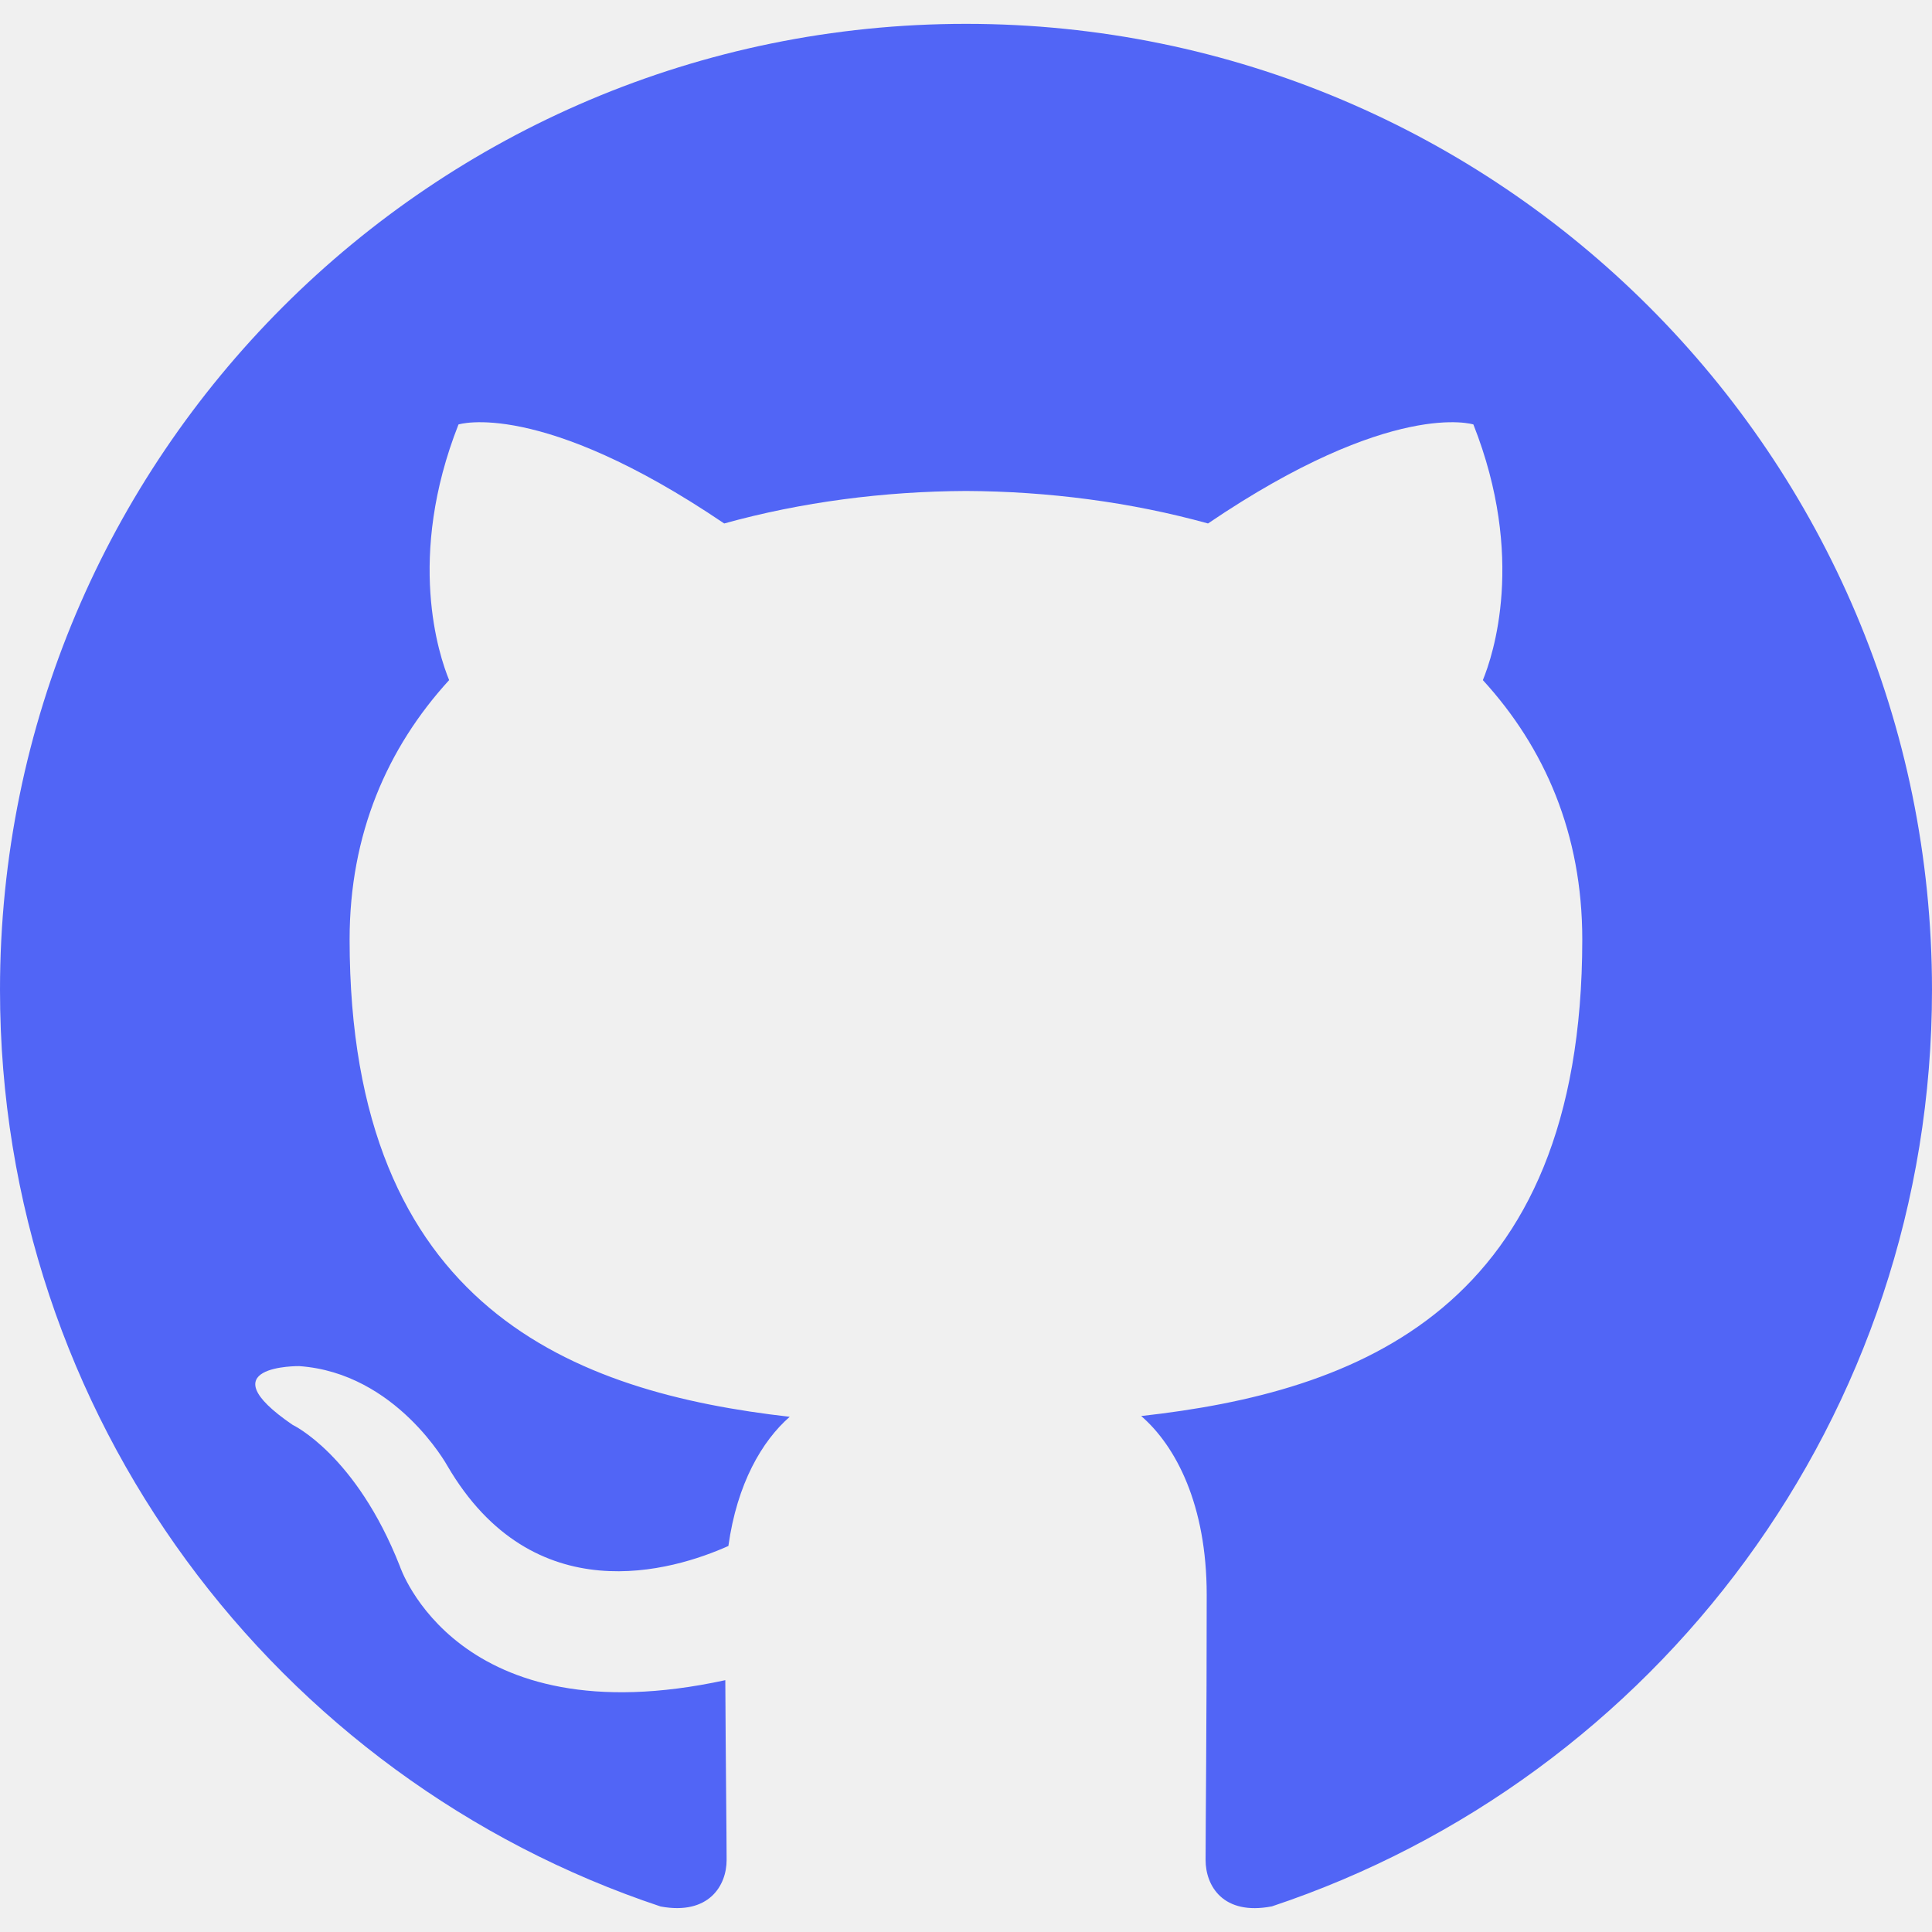
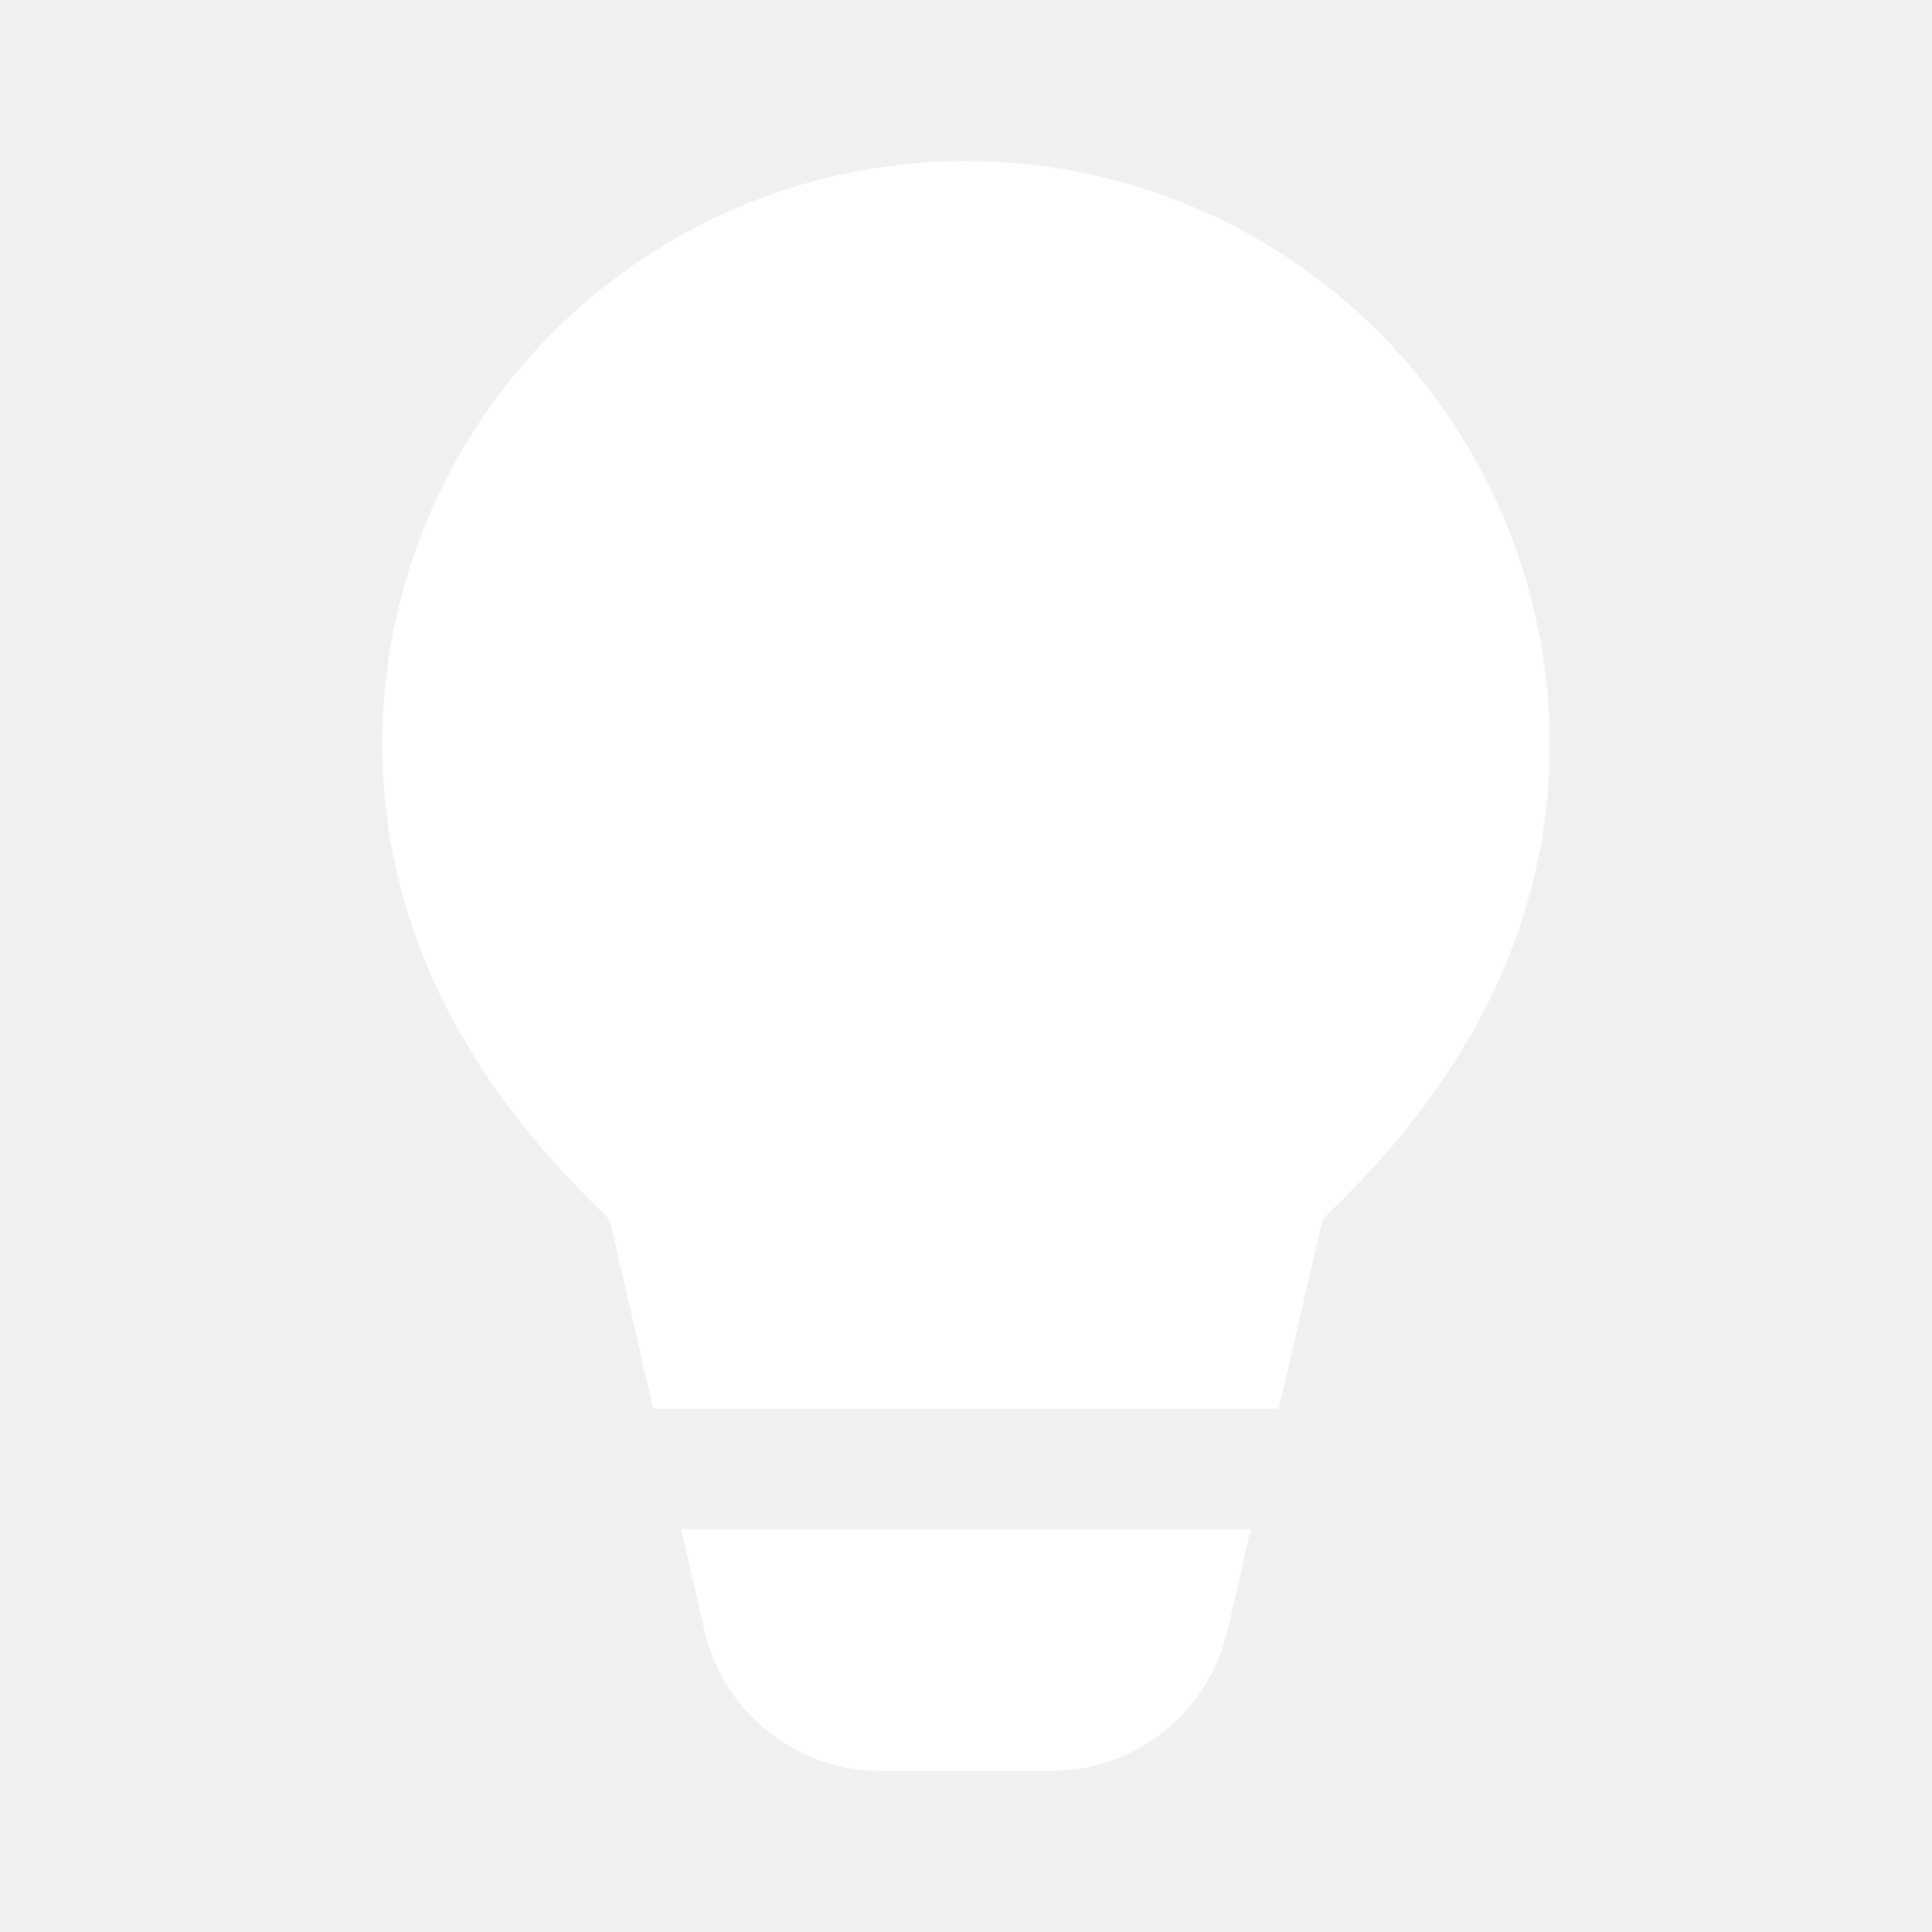
- <svg xmlns="http://www.w3.org/2000/svg" width="100%" height="100%" viewBox="0 0 4000 4000" version="1.1" xml:space="preserve" style="fill-rule:evenodd;clip-rule:evenodd;stroke-linejoin:round;stroke-miterlimit:2;">
-   <path d="M2000.02,49.384c-1104.43,0 -2000.02,895.385 -2000.02,1999.98c0,883.66 573.065,1633.35 1367.73,1897.81c99.955,18.514 136.651,-43.386 136.651,-96.212c0,-47.692 -1.854,-205.241 -2.715,-372.362c-556.408,120.986 -673.815,-235.976 -673.815,-235.976c-90.98,-231.173 -222.067,-292.643 -222.067,-292.643c-181.461,-124.132 13.678,-121.582 13.678,-121.582c200.837,14.076 306.588,206.103 306.588,206.103c178.38,305.758 467.877,217.363 582.007,166.259c17.951,-129.232 69.783,-217.528 126.98,-267.439c-444.231,-50.573 -911.215,-222.066 -911.215,-988.417c-0,-218.356 78.129,-396.77 206.069,-536.833c-20.766,-50.408 -89.223,-253.794 19.375,-529.281c-0,-0 167.949,-53.753 550.147,205.009c159.537,-44.314 330.631,-66.537 500.601,-67.299c169.968,0.762 341.196,22.985 501.03,67.299c381.735,-258.762 549.452,-205.009 549.452,-205.009c108.864,275.487 40.372,478.873 19.607,529.281c128.237,140.063 205.837,318.477 205.837,536.833c-0,768.173 -467.879,937.313 -913.236,986.827c71.737,62.066 135.658,183.78 135.658,370.375c-0,267.572 -2.319,482.947 -2.319,548.855c0,53.223 36.001,115.587 137.38,95.947c794.237,-264.757 1366.57,-1014.18 1366.57,-1897.55c-0,-1104.6 -895.45,-1999.98 -1999.98,-1999.98Z" style="fill:#5165f6;" />
+ <svg xmlns="http://www.w3.org/2000/svg" width="24" height="24" fill="none" viewBox="0 0 24 24">
+   <path d="m15.538 18.999-.29 1.259a2.25 2.25 0 0 1-2.02 1.735l-.173.007h-2.111a2.25 2.25 0 0 1-2.147-1.577l-.046-.167-.29-1.257h7.077ZM12 2.001a7.25 7.25 0 0 1 7.25 7.25c0 2.136-.936 4.093-2.765 5.84a.25.25 0 0 0-.071.125l-.528 2.283H8.114l-.526-2.283a.25.25 0 0 0-.071-.124C5.687 13.344 4.75 11.387 4.75 9.25A7.25 7.25 0 0 1 12 2.001Z" fill="#ffffff" />
</svg>
